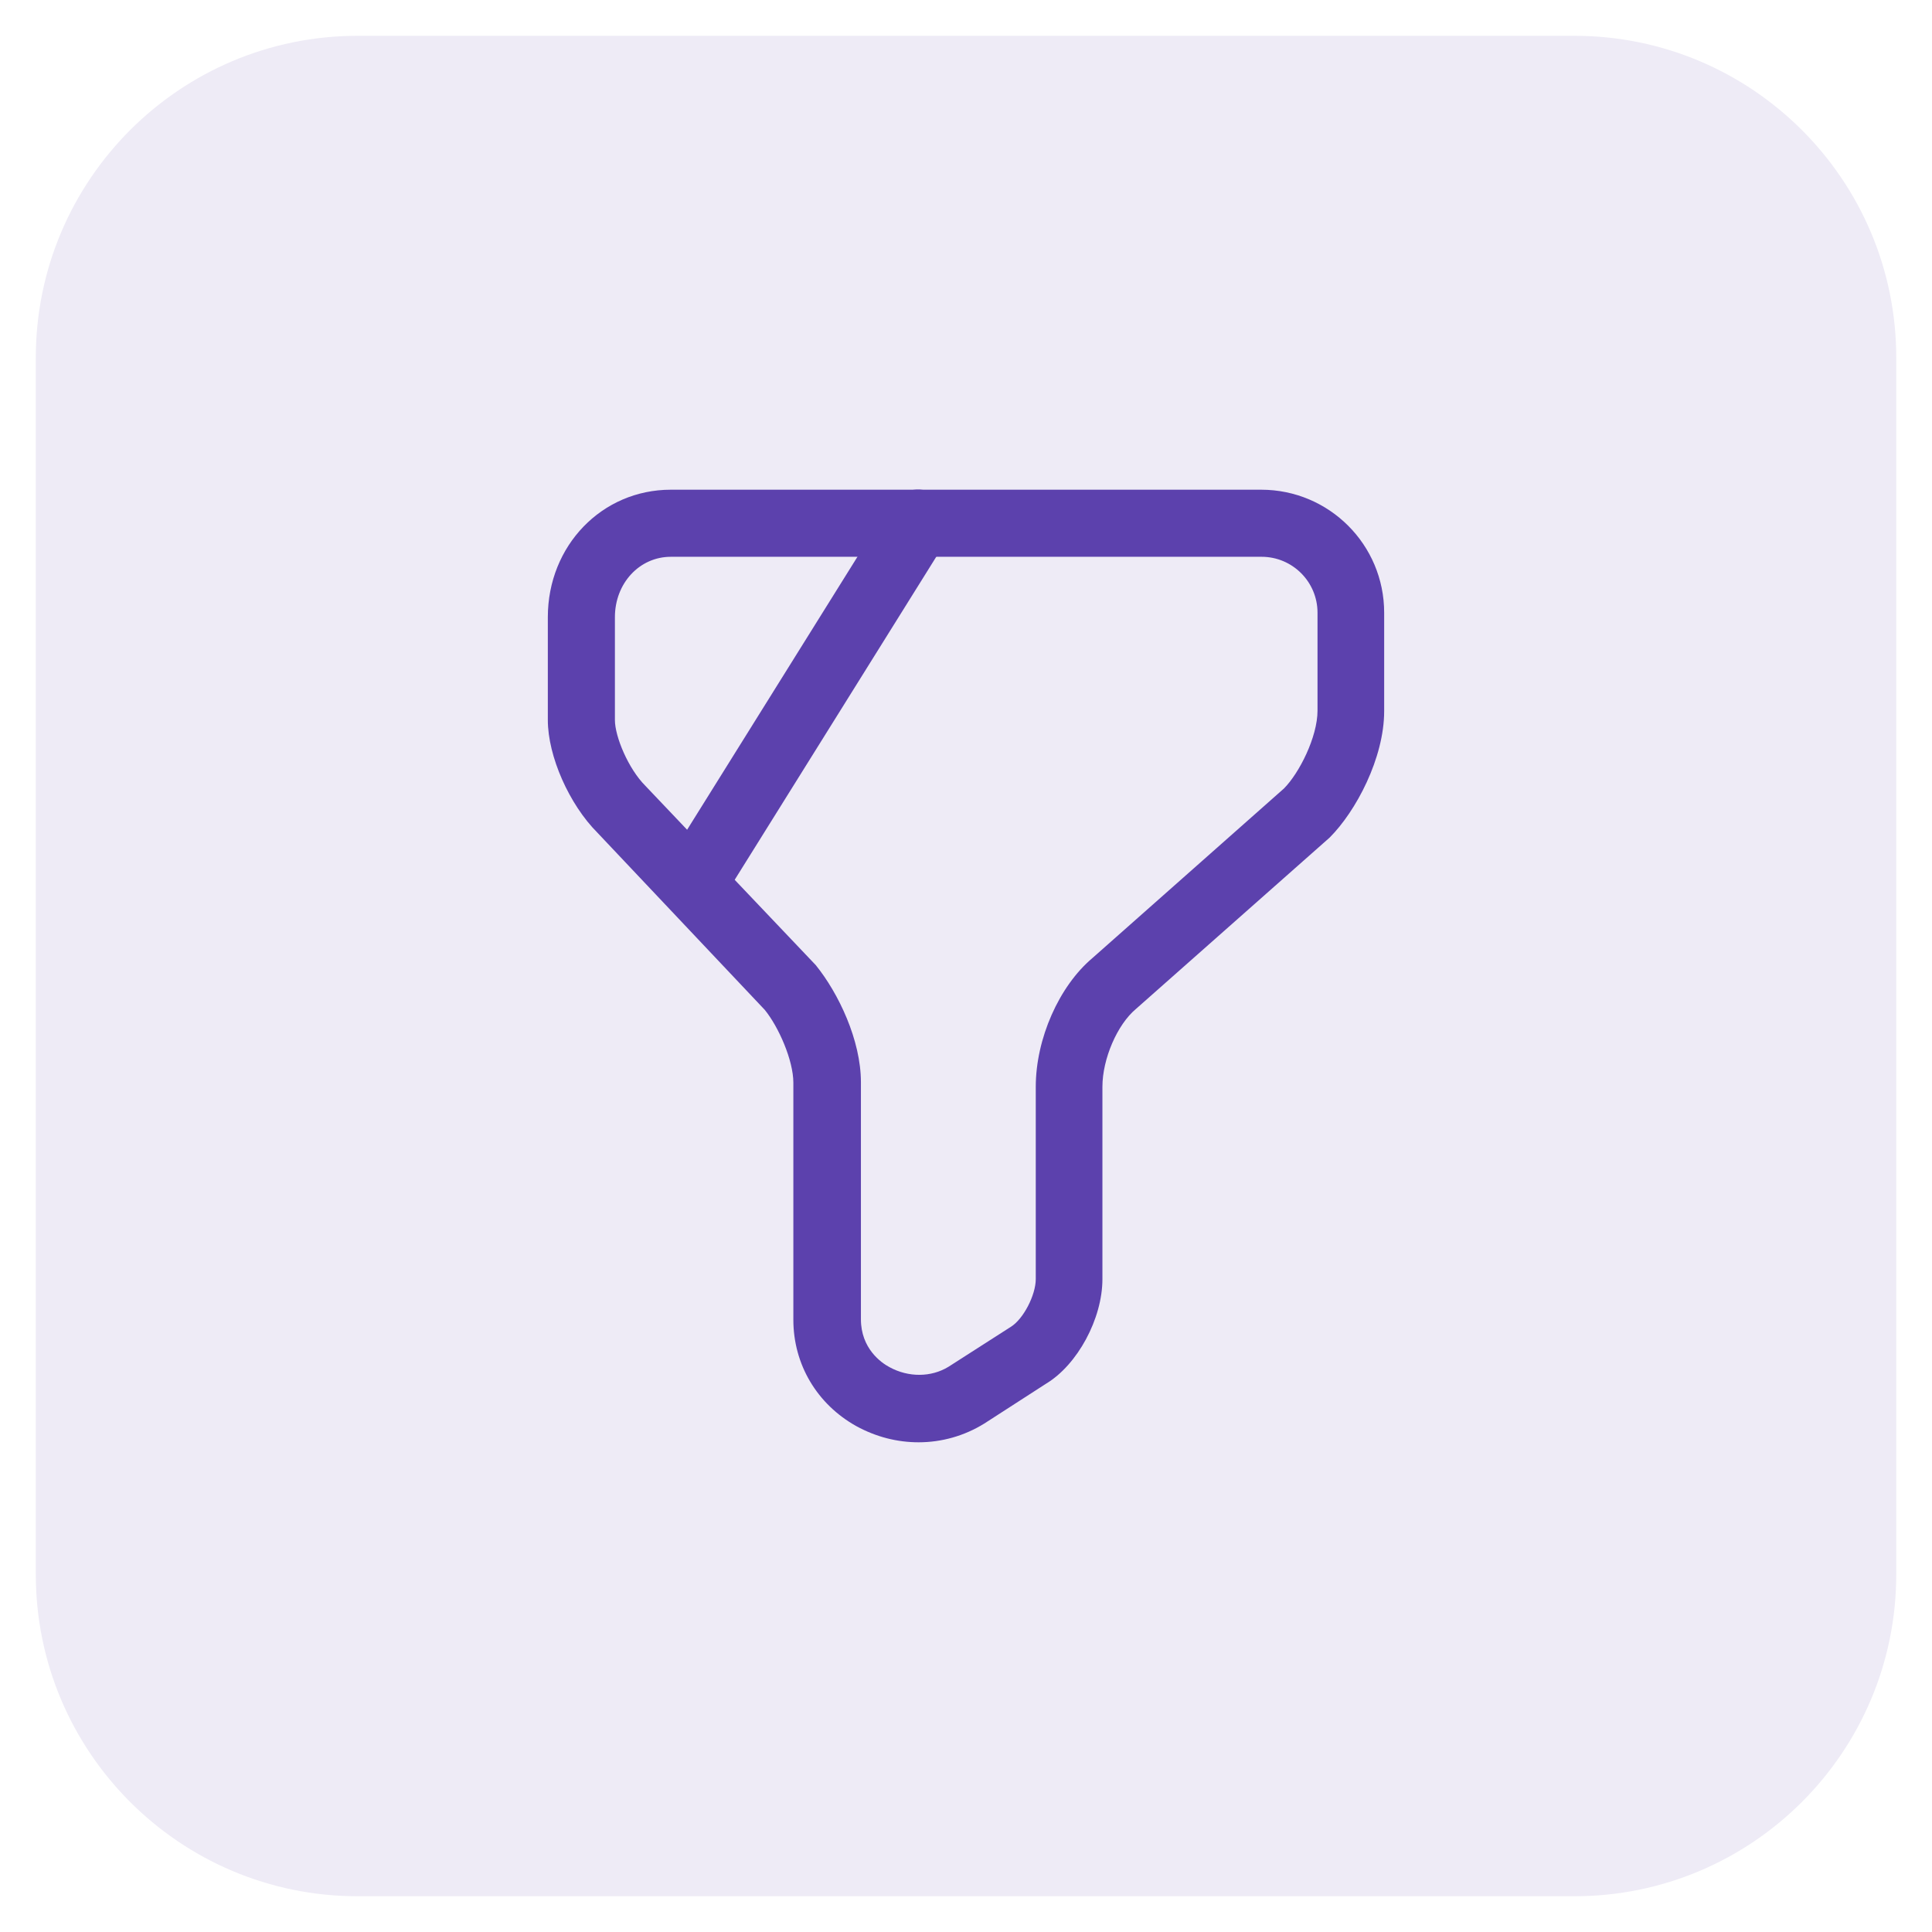
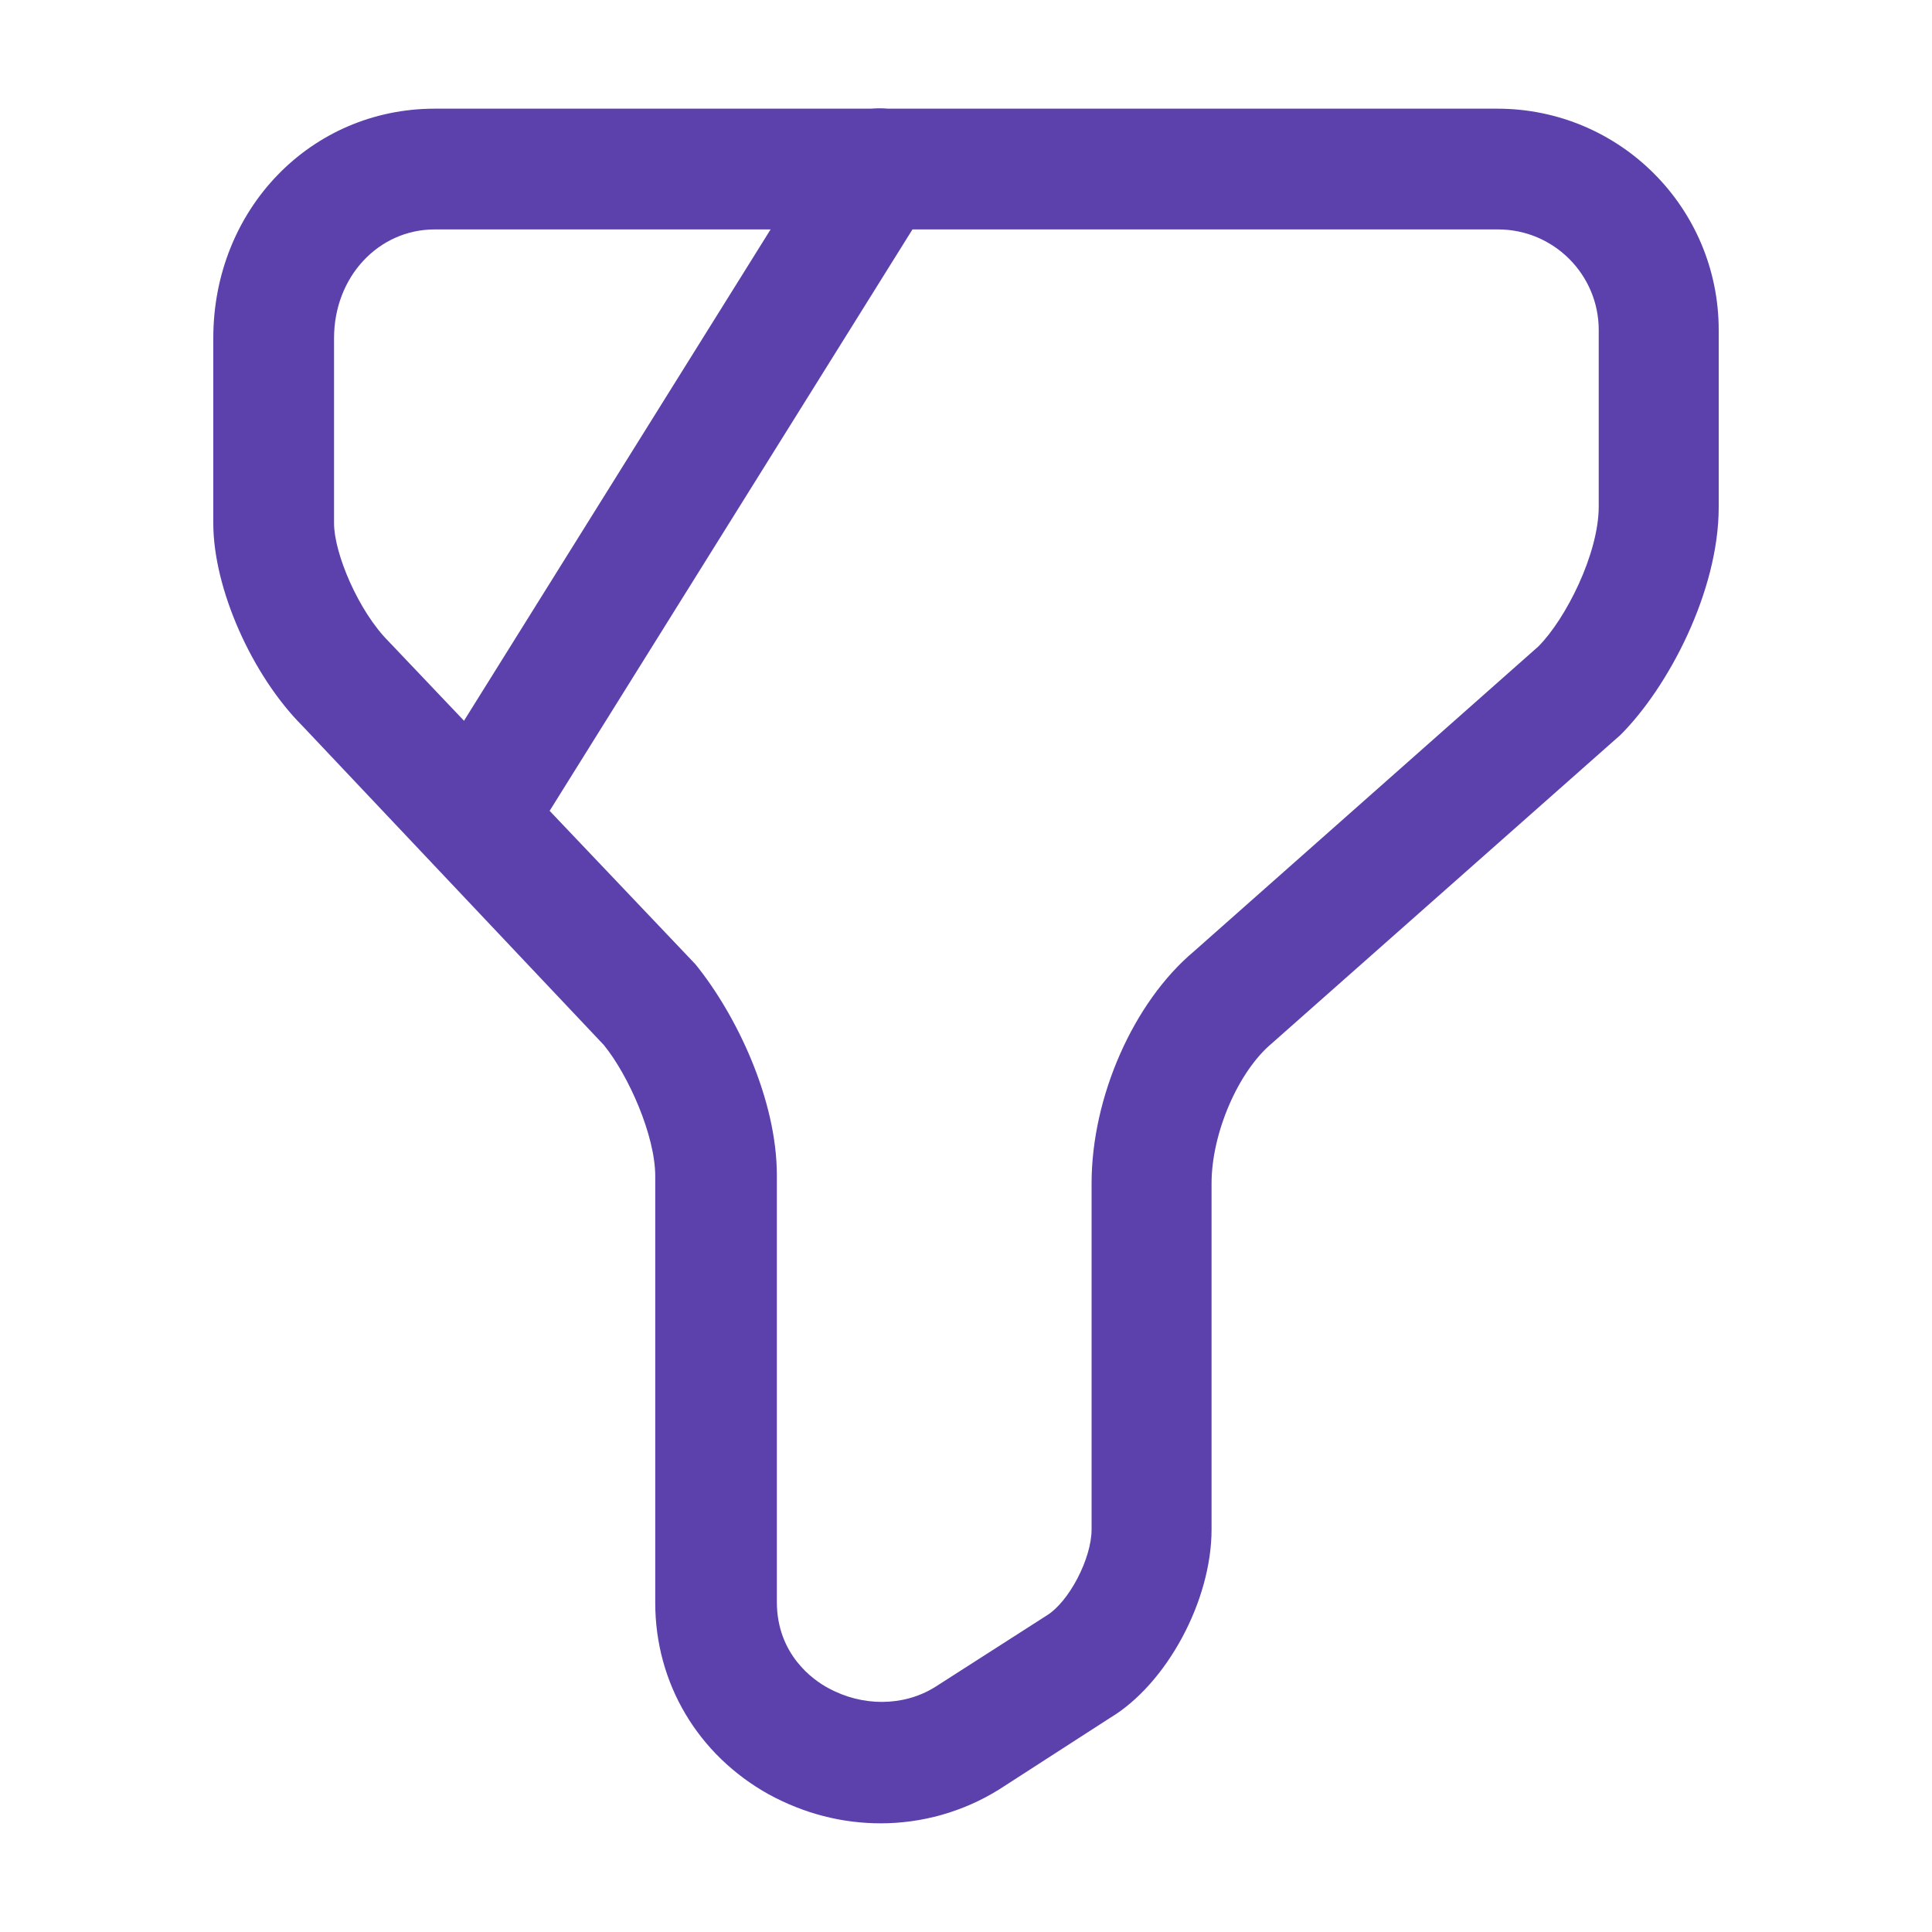
- <svg xmlns="http://www.w3.org/2000/svg" width="36" height="36" viewBox="0 0 36 36" fill="none">
-   <rect x="0.667" y="0.667" width="34.667" height="34.667" rx="6" fill="#EEEBF6" />
-   <path d="M17.117 26.875C16.717 26.875 16.325 26.775 15.958 26.575C15.225 26.167 14.783 25.425 14.783 24.592V20.175C14.783 19.758 14.508 19.133 14.25 18.817L11.133 15.517C10.608 14.992 10.208 14.092 10.208 13.417V11.5C10.208 10.167 11.217 9.125 12.5 9.125H23.5C24.767 9.125 25.792 10.15 25.792 11.417V13.25C25.792 14.125 25.267 15.117 24.775 15.608L21.167 18.8C20.817 19.092 20.542 19.733 20.542 20.25V23.833C20.542 24.575 20.075 25.433 19.492 25.783L18.342 26.525C17.967 26.758 17.542 26.875 17.117 26.875ZM12.5 10.375C11.917 10.375 11.458 10.867 11.458 11.5V13.417C11.458 13.725 11.708 14.325 12.025 14.642L15.2 17.983C15.625 18.508 16.042 19.383 16.042 20.167V24.583C16.042 25.125 16.417 25.392 16.575 25.475C16.925 25.667 17.35 25.667 17.675 25.467L18.833 24.725C19.067 24.583 19.3 24.133 19.3 23.833V20.25C19.3 19.358 19.733 18.375 20.358 17.85L23.925 14.692C24.208 14.408 24.55 13.733 24.55 13.242V11.417C24.55 10.842 24.083 10.375 23.508 10.375H12.5Z" fill="#5C41AD" />
-   <path d="M13 16.958C12.883 16.958 12.775 16.925 12.667 16.867C12.375 16.683 12.283 16.292 12.467 16L16.575 9.417C16.758 9.125 17.142 9.033 17.433 9.217C17.725 9.4 17.817 9.783 17.633 10.075L13.525 16.658C13.408 16.85 13.208 16.958 13 16.958Z" fill="#5C41AD" />
+ <svg xmlns="http://www.w3.org/2000/svg" width="20" height="20" viewBox="0 0 20 20" fill="none">
+   <path d="M9.117 18.875C8.717 18.875 8.325 18.775 7.958 18.575C7.225 18.167 6.783 17.425 6.783 16.592V12.175C6.783 11.758 6.508 11.133 6.25 10.817L3.133 7.517C2.608 6.992 2.208 6.092 2.208 5.417V3.5C2.208 2.167 3.217 1.125 4.5 1.125H15.5C16.767 1.125 17.792 2.15 17.792 3.417V5.25C17.792 6.125 17.267 7.117 16.775 7.608L13.167 10.8C12.817 11.092 12.542 11.733 12.542 12.25V15.833C12.542 16.575 12.075 17.433 11.492 17.783L10.342 18.525C9.967 18.758 9.542 18.875 9.117 18.875ZM4.5 2.375C3.917 2.375 3.458 2.867 3.458 3.5V5.417C3.458 5.725 3.708 6.325 4.025 6.642L7.2 9.983C7.625 10.508 8.042 11.383 8.042 12.167V16.583C8.042 17.125 8.417 17.392 8.575 17.475C8.925 17.667 9.35 17.667 9.675 17.467L10.833 16.725C11.067 16.583 11.3 16.133 11.3 15.833V12.25C11.3 11.358 11.733 10.375 12.358 9.85L15.925 6.692C16.208 6.408 16.55 5.733 16.55 5.242V3.417C16.55 2.842 16.083 2.375 15.508 2.375H4.5Z" fill="#5C41AD" />
+   <path d="M5 8.958C4.883 8.958 4.775 8.925 4.667 8.867C4.375 8.683 4.283 8.292 4.467 8L8.575 1.417C8.758 1.125 9.142 1.033 9.433 1.217C9.725 1.4 9.817 1.783 9.633 2.075L5.525 8.658C5.408 8.85 5.208 8.958 5 8.958Z" fill="#5C41AD" />
</svg>
